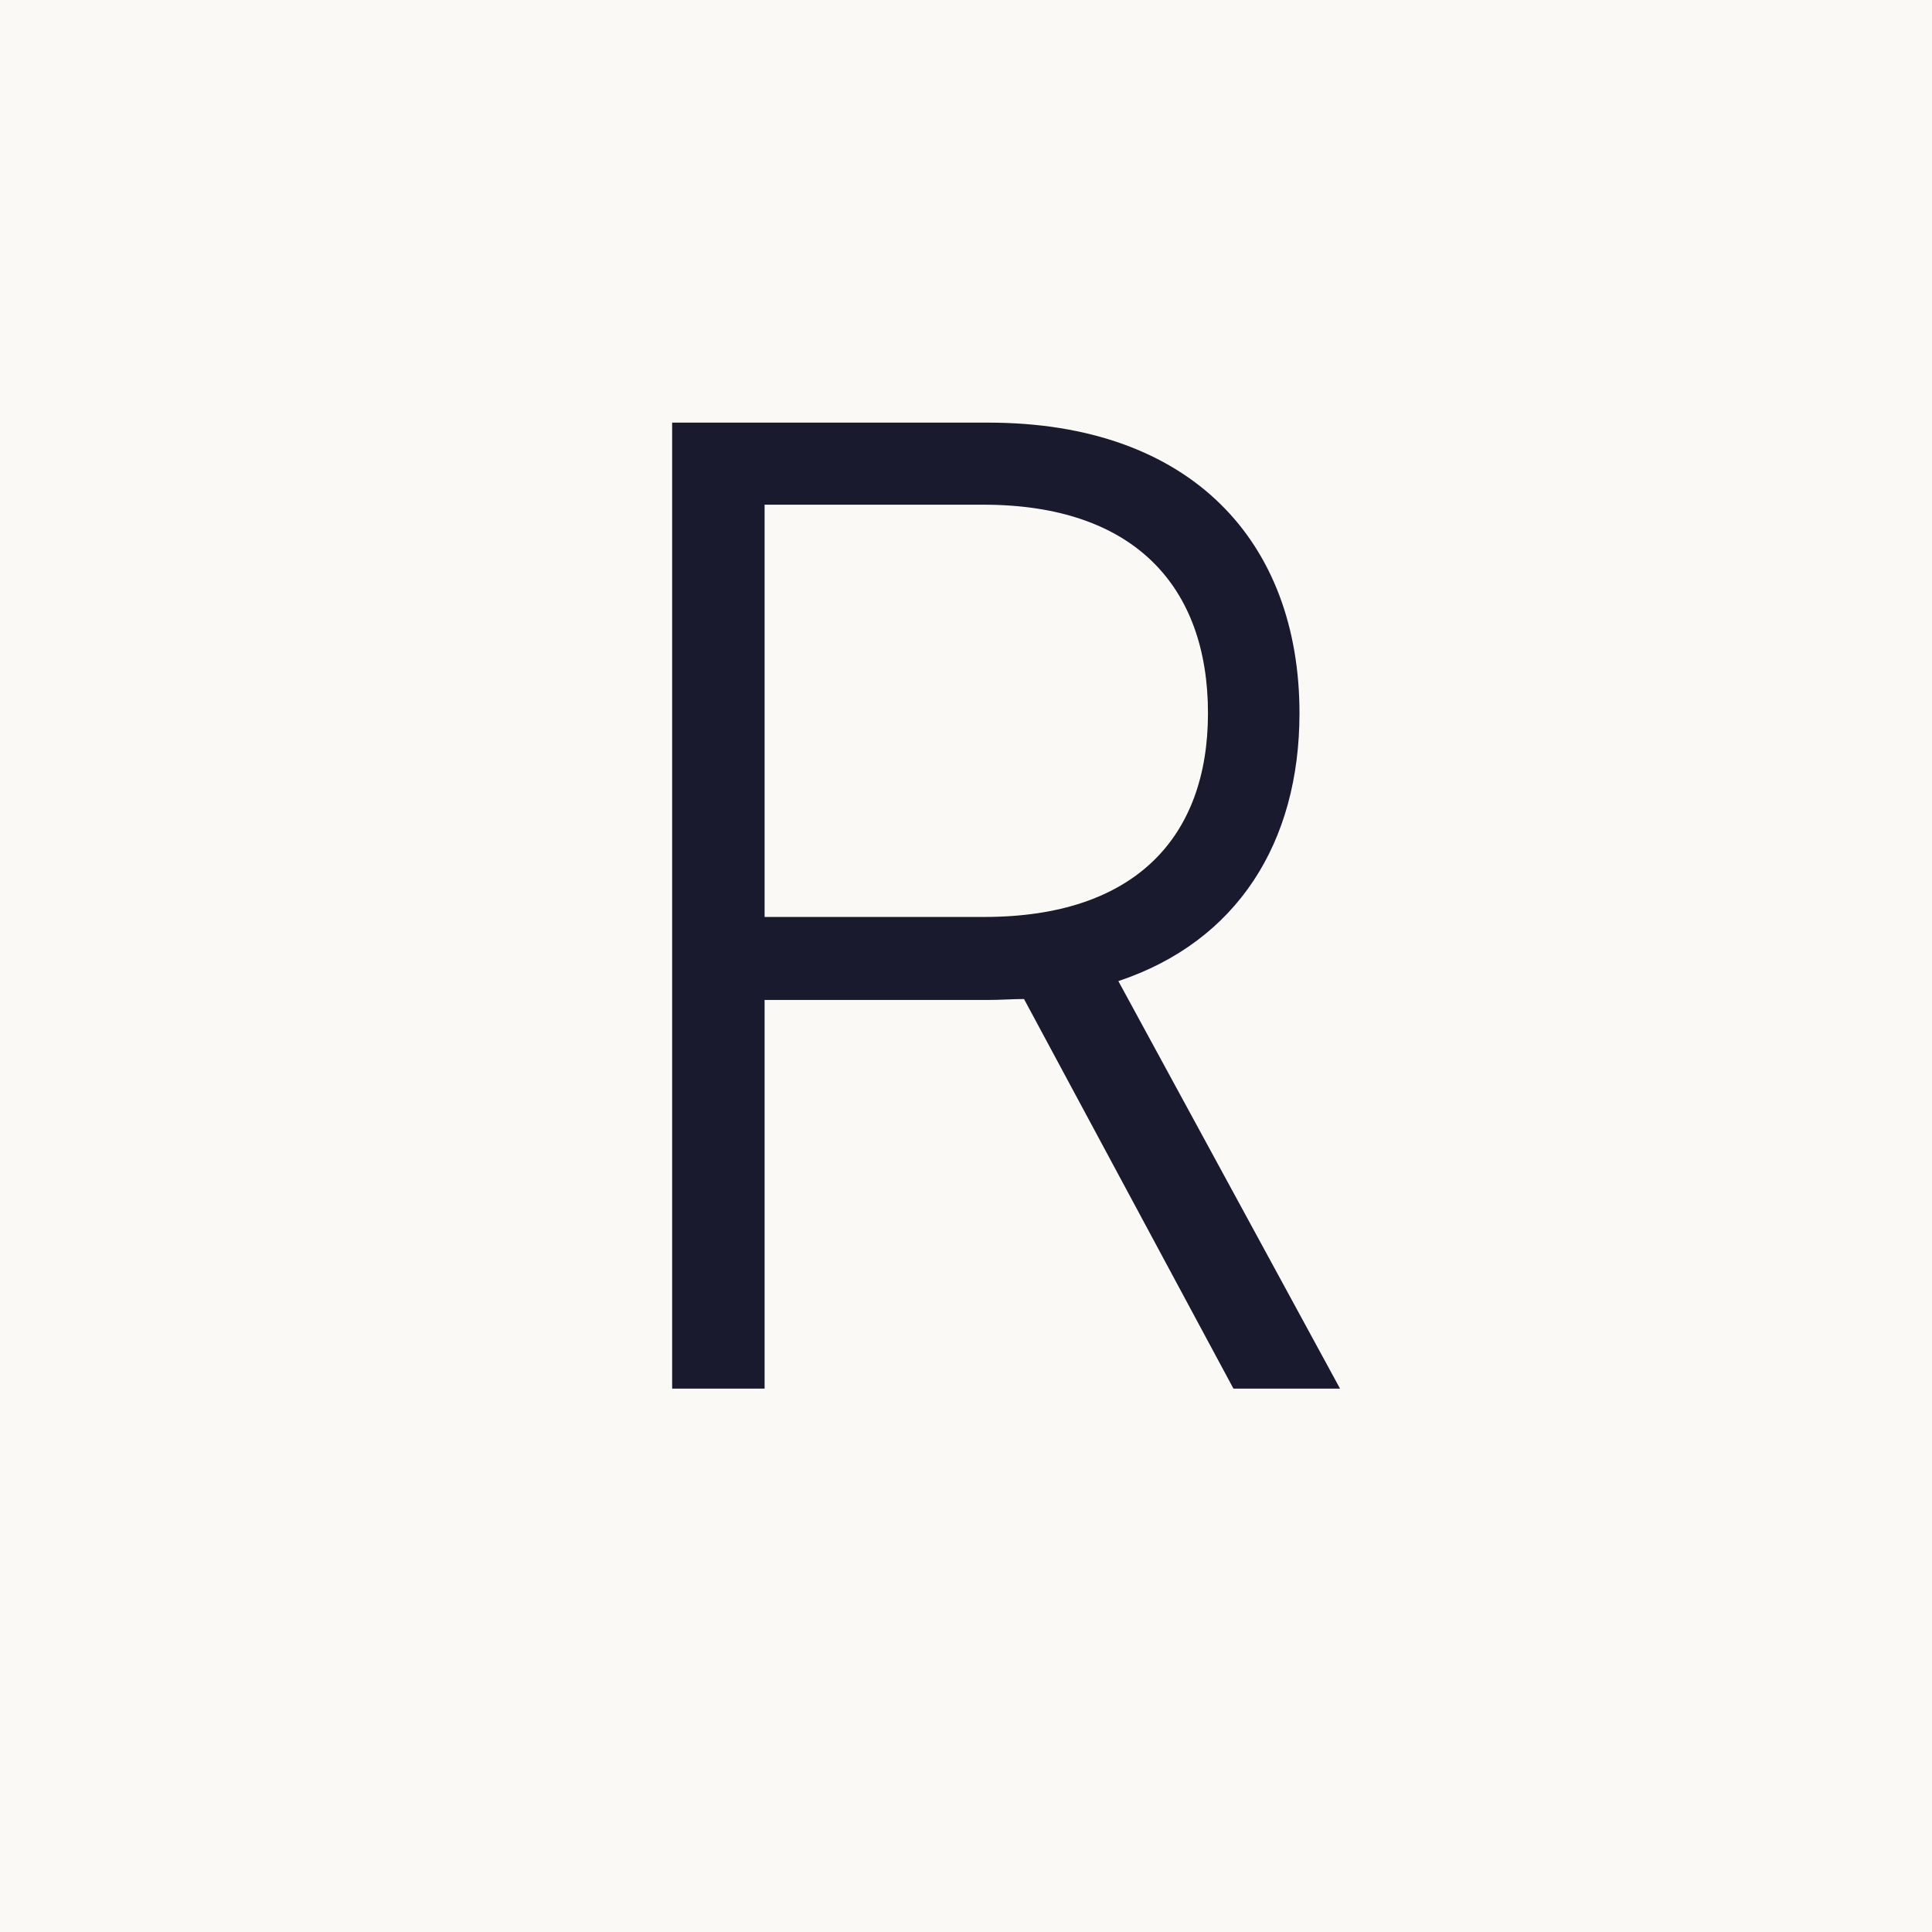
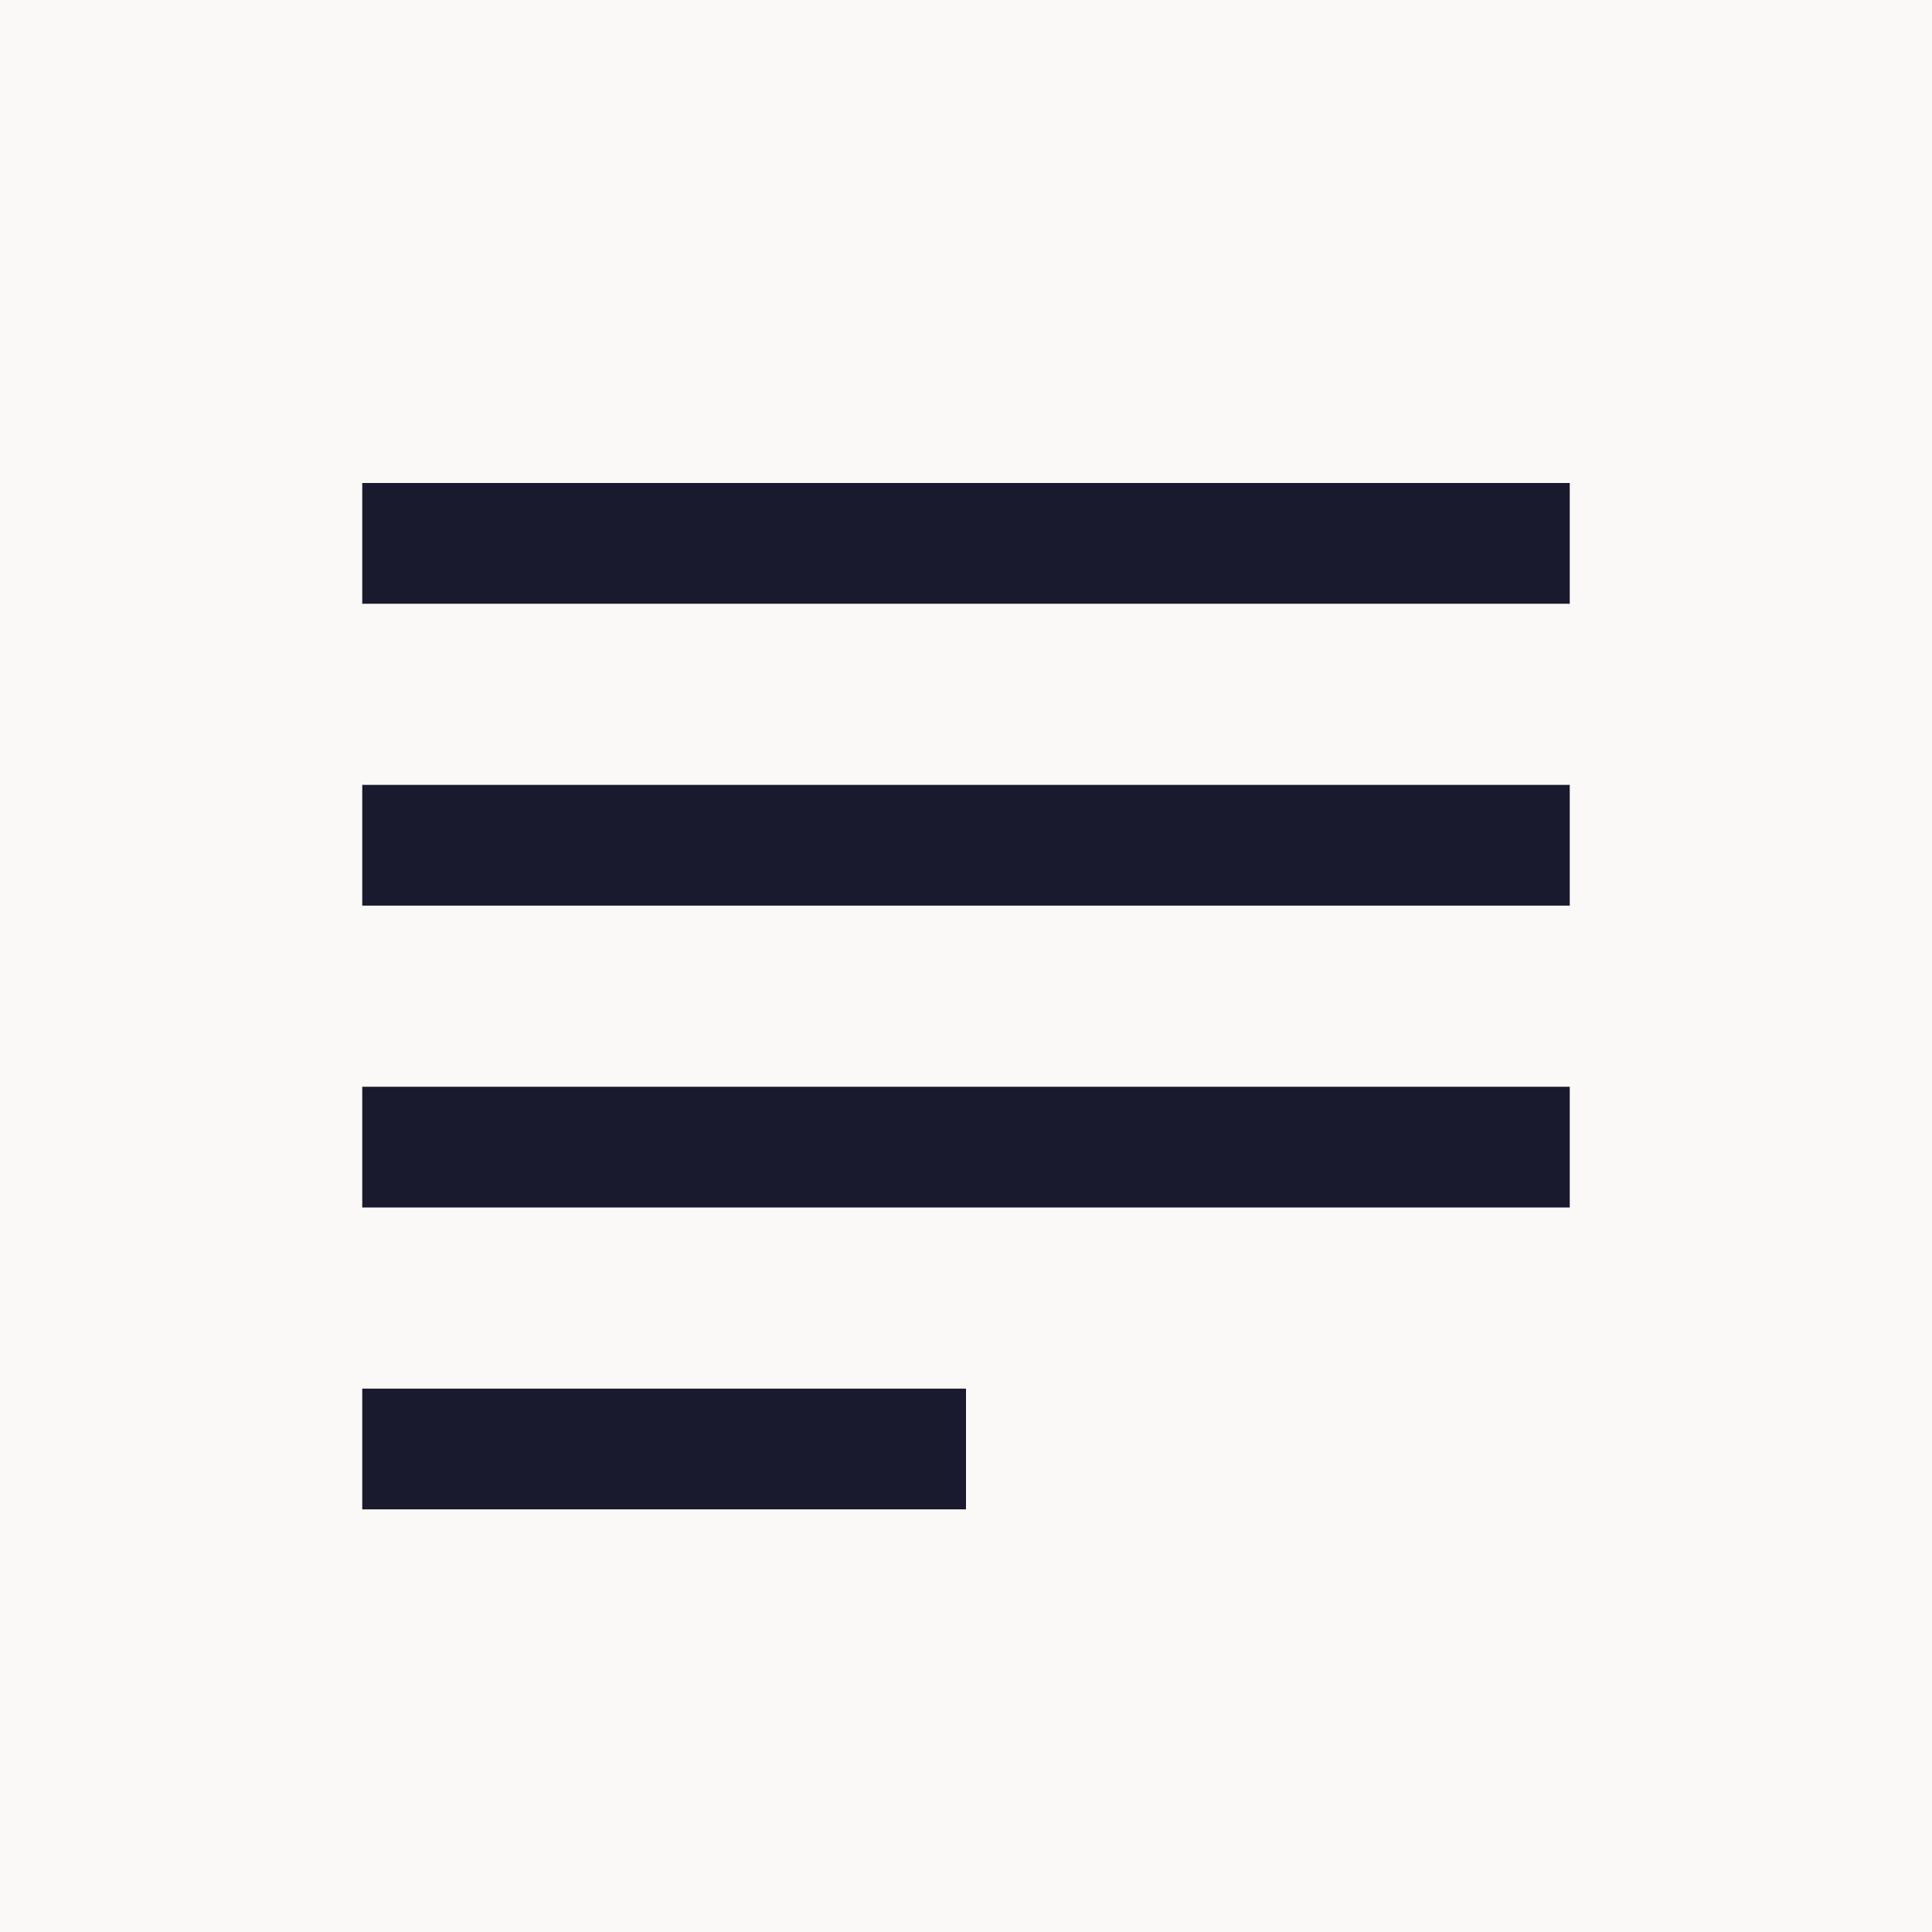
- <svg xmlns="http://www.w3.org/2000/svg" viewBox="0 0 32 32" role="img" aria-label="R">
-   <rect width="32" height="32" fill="#FAF9F5" />
-   <text x="16" y="23" text-anchor="middle" font-family="Inter, Helvetica Neue, sans-serif" font-weight="300" font-size="22" fill="#1A1A2E">R</text>
+ <svg xmlns="http://www.w3.org/2000/svg" viewBox="0 0 32 32" role="img" aria-label="Rupert">
+   <rect width="32" height="32" fill="#FAF9F7" />
+   <g fill="#1A1A2E">
+     <rect x="6" y="8" width="20" height="2" />
+     <rect x="6" y="13" width="20" height="2" />
+     <rect x="6" y="18" width="20" height="2" />
+     <rect x="6" y="23" width="10" height="2" />
+   </g>
</svg>
